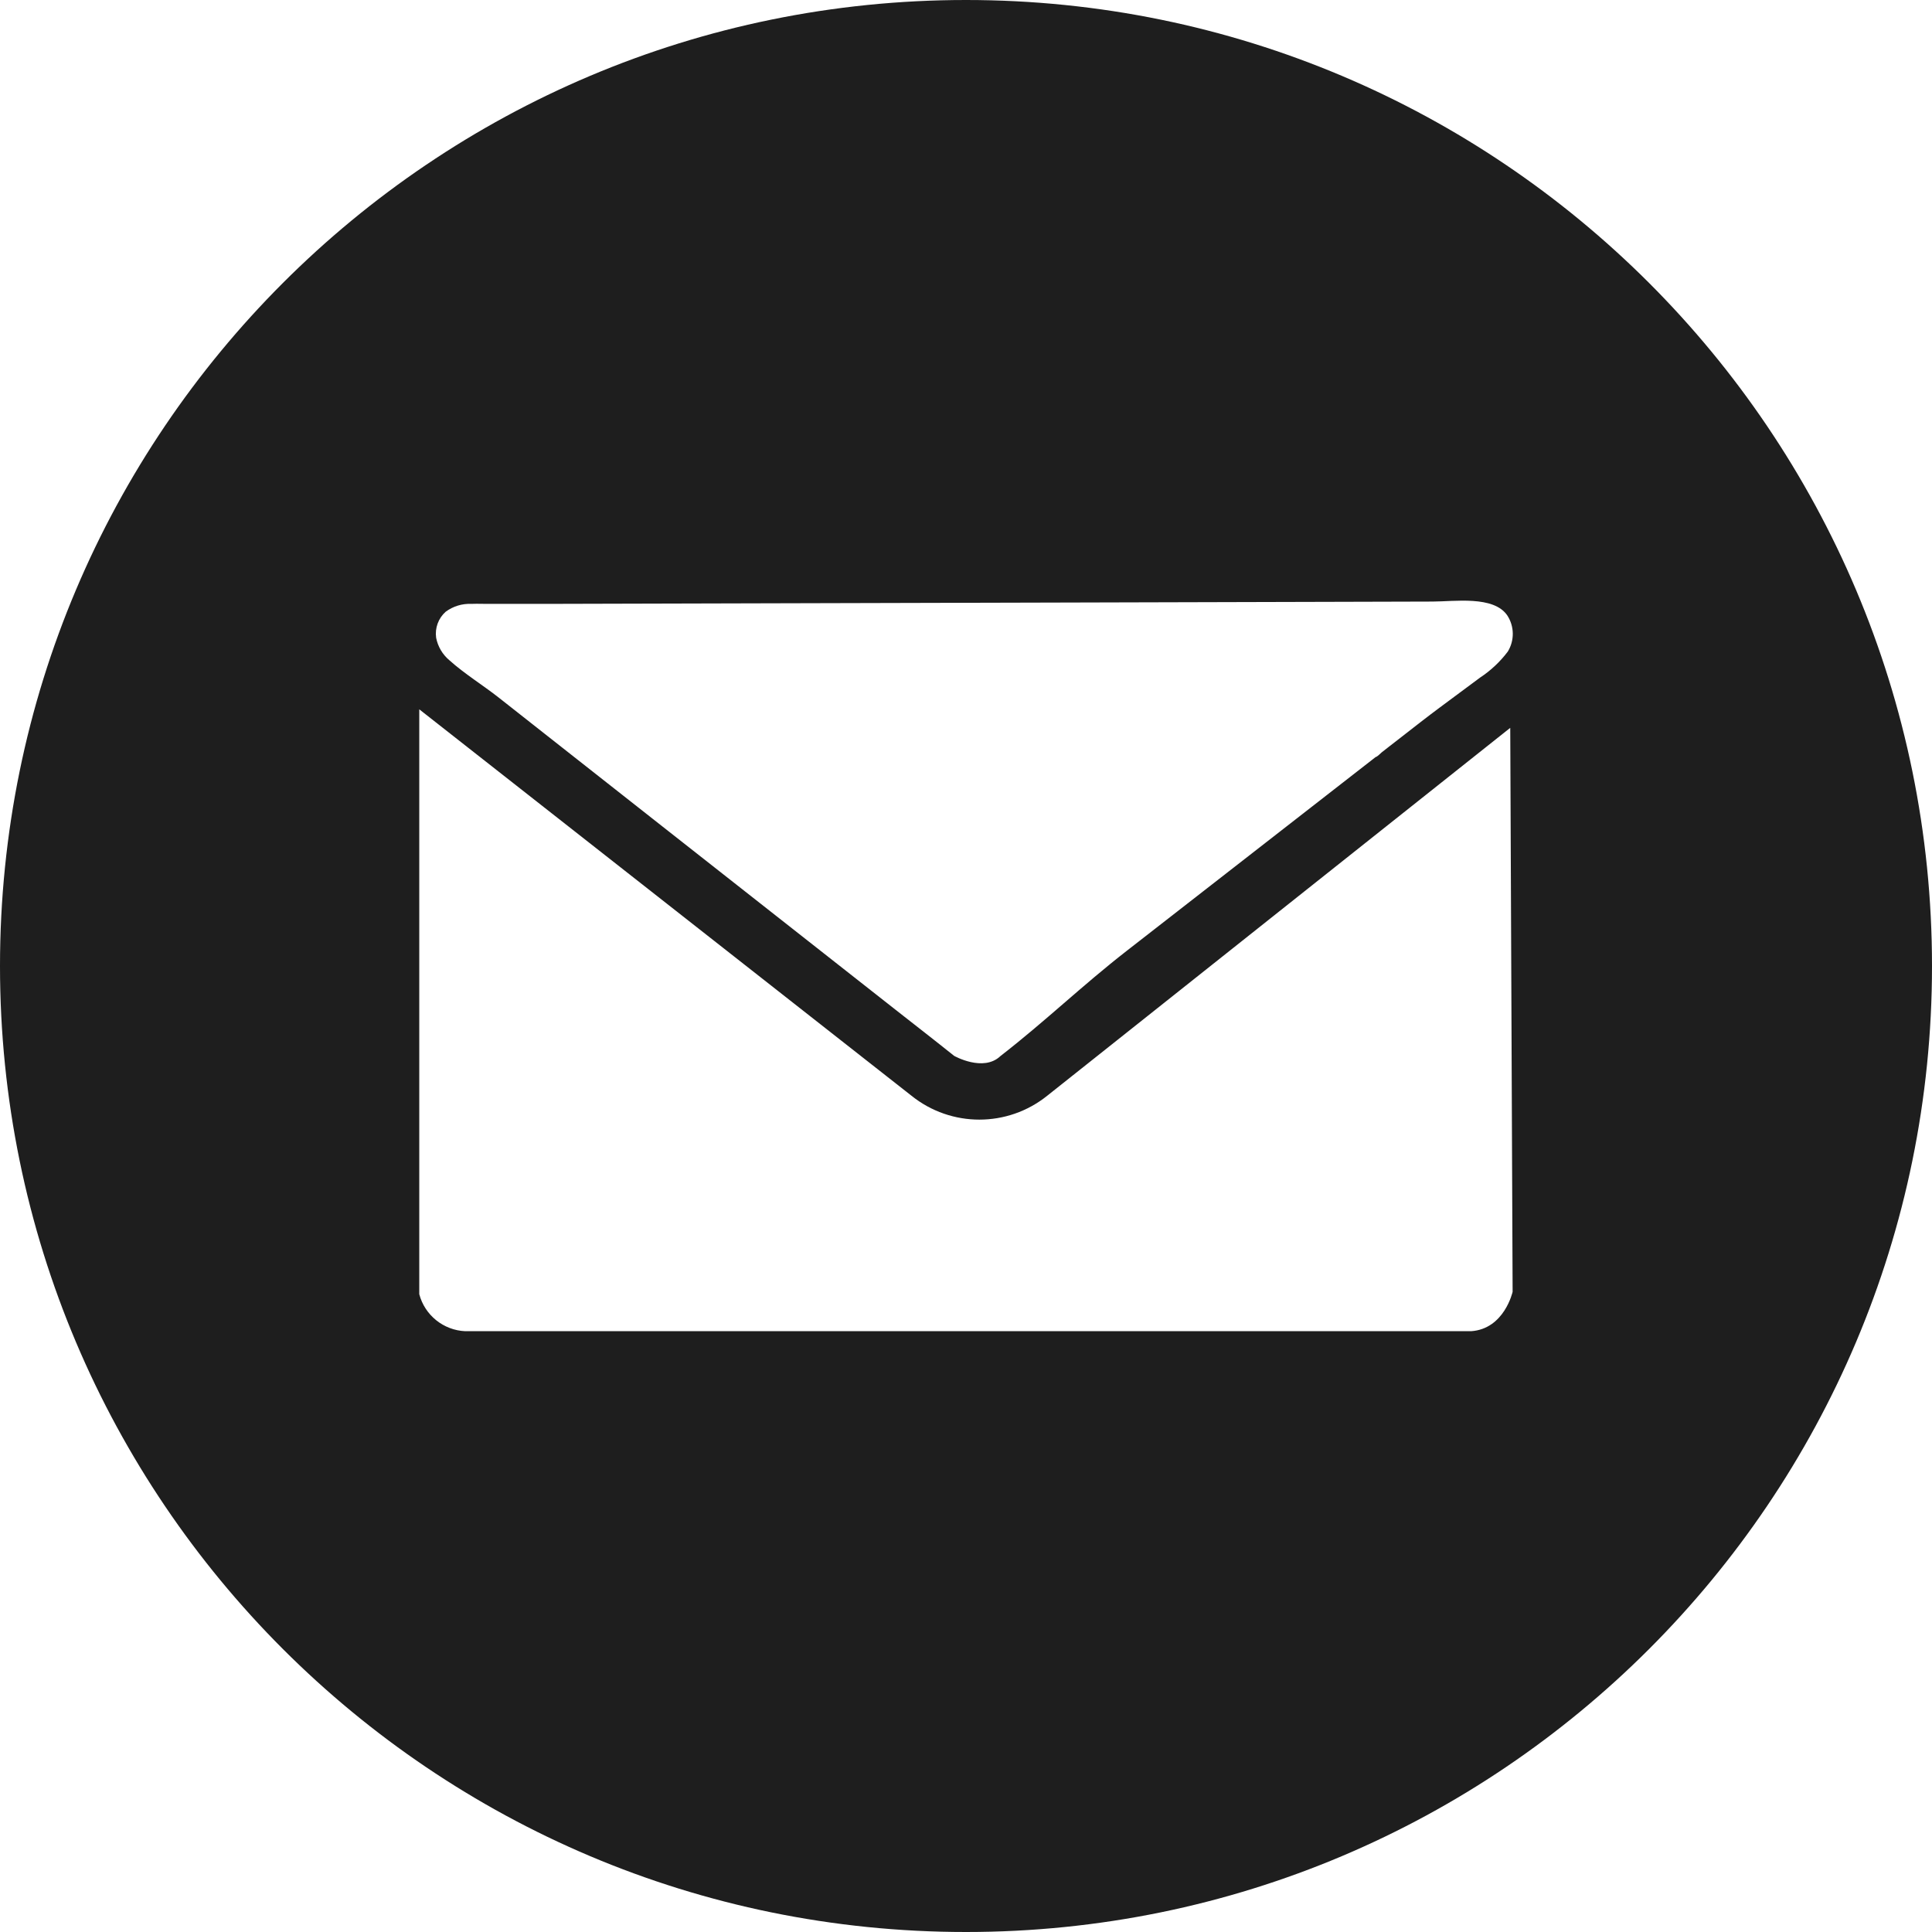
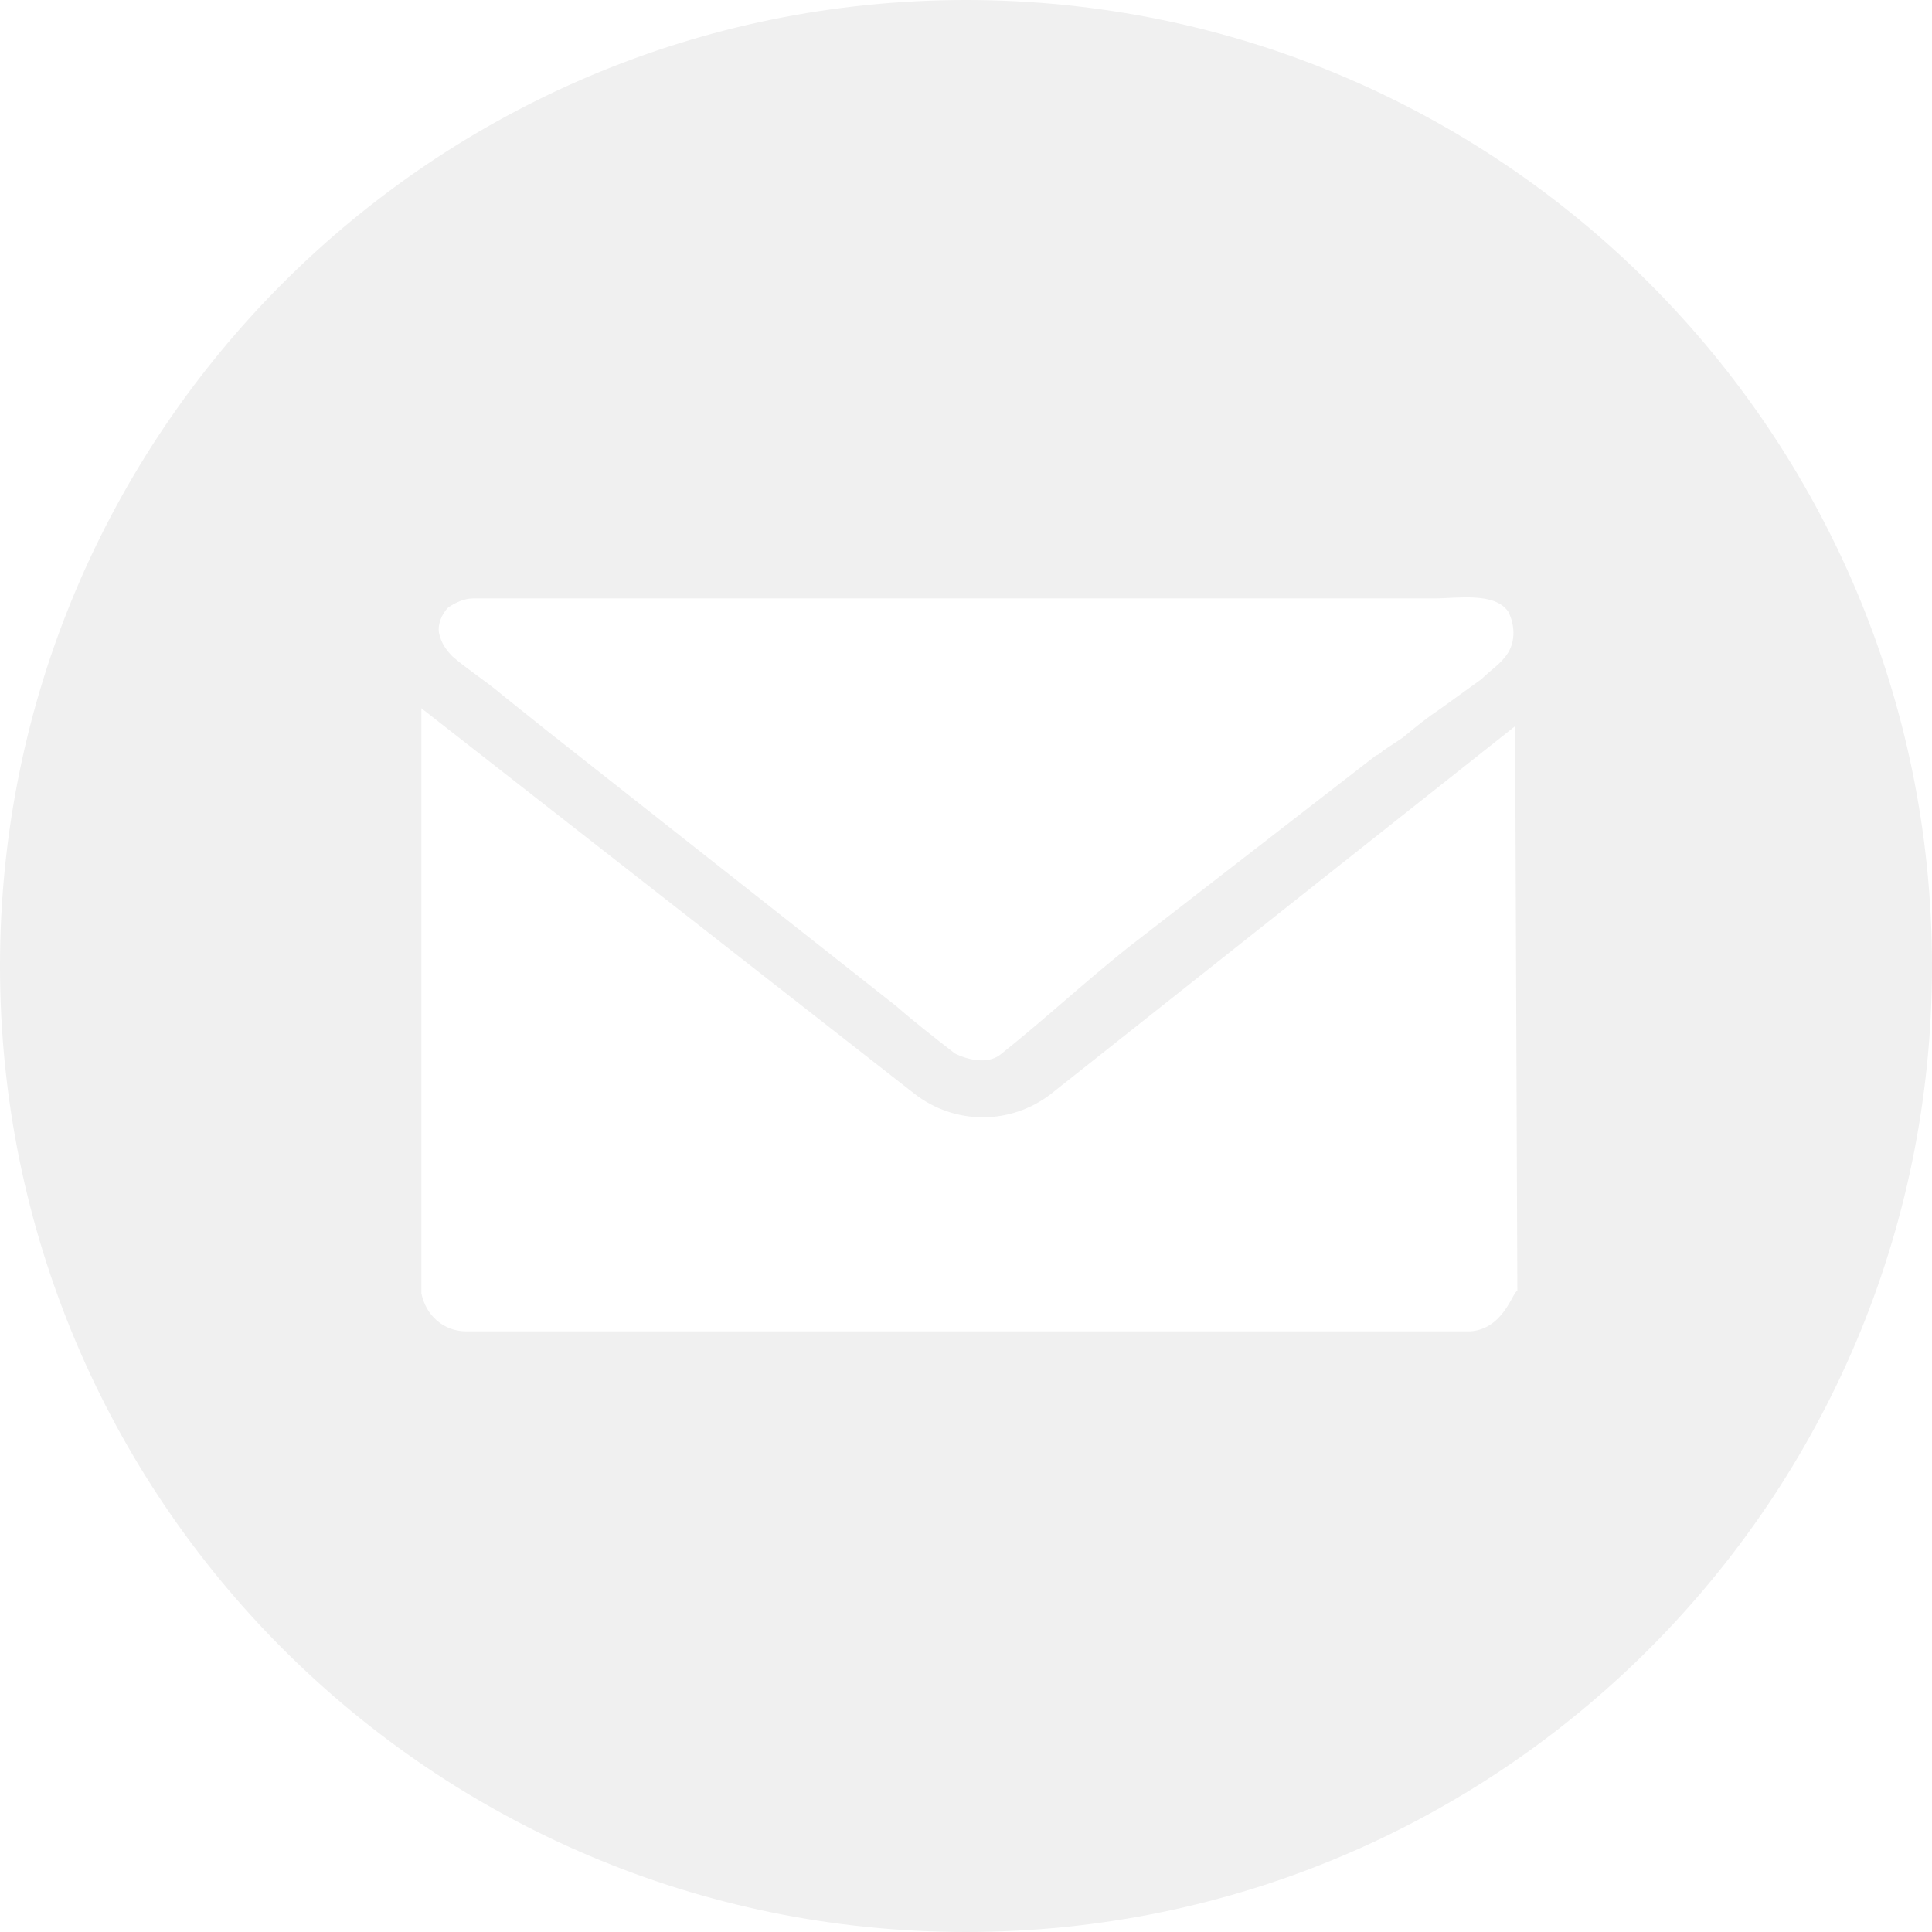
- <svg xmlns="http://www.w3.org/2000/svg" viewBox="0 0 86.184 86.184">
-   <defs>
-     <style>.cls-1{fill:#1e1e1e;}</style>
-   </defs>
-   <g id="Calque_2" data-name="Calque 2">
-     <g id="Calque_1-2" data-name="Calque 1">
-       <path class="cls-1" d="M43.092,0A43.092,43.092,0,1,0,86.184,43.092,43.092,43.092,0,0,0,43.092,0Zm22.53,59.383H20.753a2.222,2.222,0,0,1-2.05-1.651V31.642L40.662,48.881a4.834,4.834,0,0,0,6.051,0L67.37,32.468l.106,25.156S67.11,59.284,65.622,59.383Zm1.639-30.317a4.983,4.983,0,0,1-1.239,1.162l-1.806,1.341c-.559.415-1.108.847-1.653,1.271l-.609.473-.316.247c-.05.039-.208.208-.268.208l-11.1,8.641c-2.012,1.566-3.629,3.139-5.641,4.7-.762.73-2.066-.008-2.066-.008-.873-.7-1.76-1.386-2.64-2.078L29.545,36.863l-5.23-4.116-2.049-1.614c-.722-.568-1.548-1.076-2.221-1.681a1.741,1.741,0,0,1-.59-1.005,1.312,1.312,0,0,1,.423-1.156,1.8,1.8,0,0,1,1.147-.353c.309-.012.62.006.888,0,.875-.006,1.75.006,2.625,0l10.385-.027,13.168-.034,11.762-.031,4.044-.011c.979,0,2.735-.278,3.343.621A1.509,1.509,0,0,1,67.261,29.066Z" />
+ <svg xmlns="http://www.w3.org/2000/svg" version="1.1" id="Calque_1" x="0px" y="0px" viewBox="0 0 86.2 86.2" style="enable-background:new 0 0 86.2 86.2;" xml:space="preserve">
+   <style type="text/css">
+ 	.st0{fill:#F0F0F0;}
+ </style>
+   <g id="Calque_2_1_">
+     <g id="Calque_1-2">
+       <path class="st0" d="M43.1,0C19.3,0,0,19.3,0,43.1s19.3,43.1,43.1,43.1s43.1-19.3,43.1-43.1l0,0C86.2,19.3,66.9,0,43.1,0z     M65.6,59.4H20.8c-1,0-1.8-0.7-2-1.7V31.6l22,17.2c1.8,1.4,4.3,1.4,6.1,0l20.7-16.4l0.1,25.2C67.5,57.6,67.1,59.3,65.6,59.4z     M67.3,29.1c-0.3,0.5-0.8,0.8-1.2,1.2l-1.8,1.3c-0.6,0.4-1.1,0.8-1.7,1.3L62,33.3l-0.3,0.2c0,0-0.2,0.2-0.3,0.2l-11.1,8.6    c-2,1.6-3.6,3.1-5.6,4.7c-0.8,0.7-2.1,0-2.1,0c-0.9-0.7-1.8-1.4-2.6-2.1l-10.4-8.2l-5.2-4.1l-2-1.6c-0.7-0.6-1.5-1.1-2.2-1.7    c-0.3-0.3-0.5-0.6-0.6-1c-0.1-0.4,0.1-0.9,0.4-1.2c0.3-0.2,0.7-0.4,1.1-0.4c0.3,0,0.6,0,0.9,0c0.9,0,1.8,0,2.6,0l10.4,0l13.2,0    l11.8,0l4,0c1,0,2.7-0.3,3.3,0.6C67.6,27.9,67.6,28.6,67.3,29.1z" />
    </g>
  </g>
</svg>
